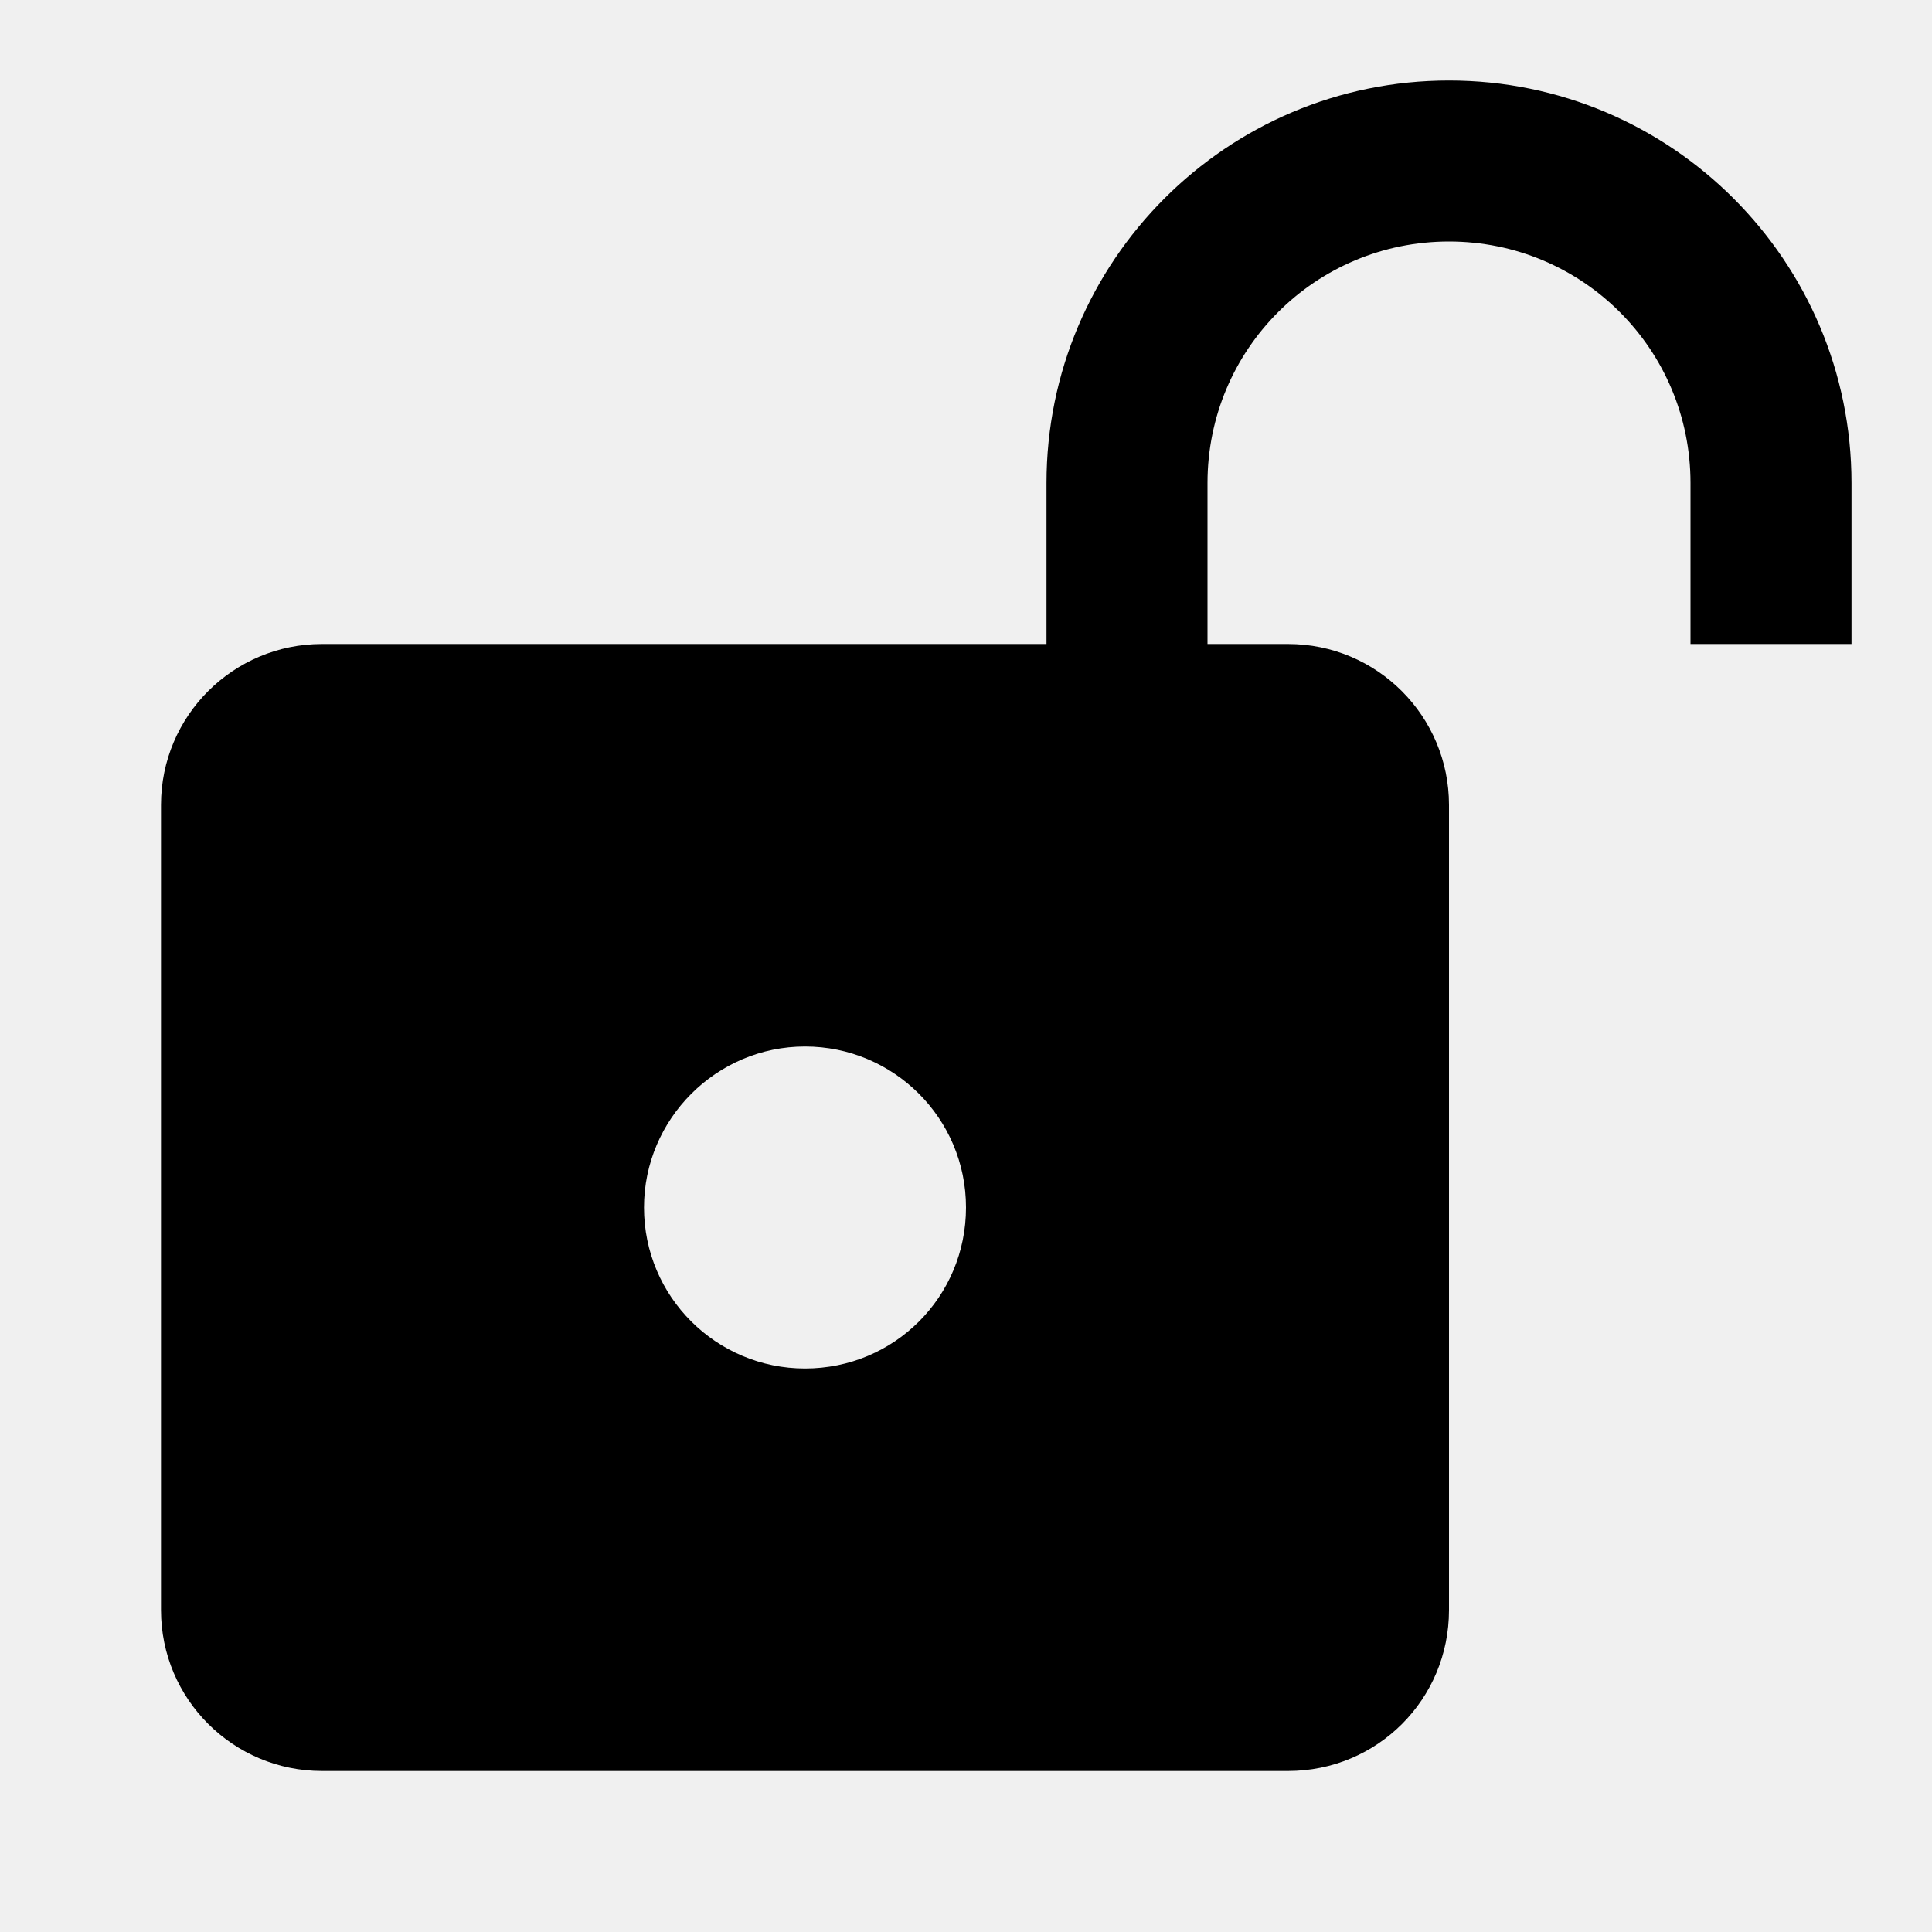
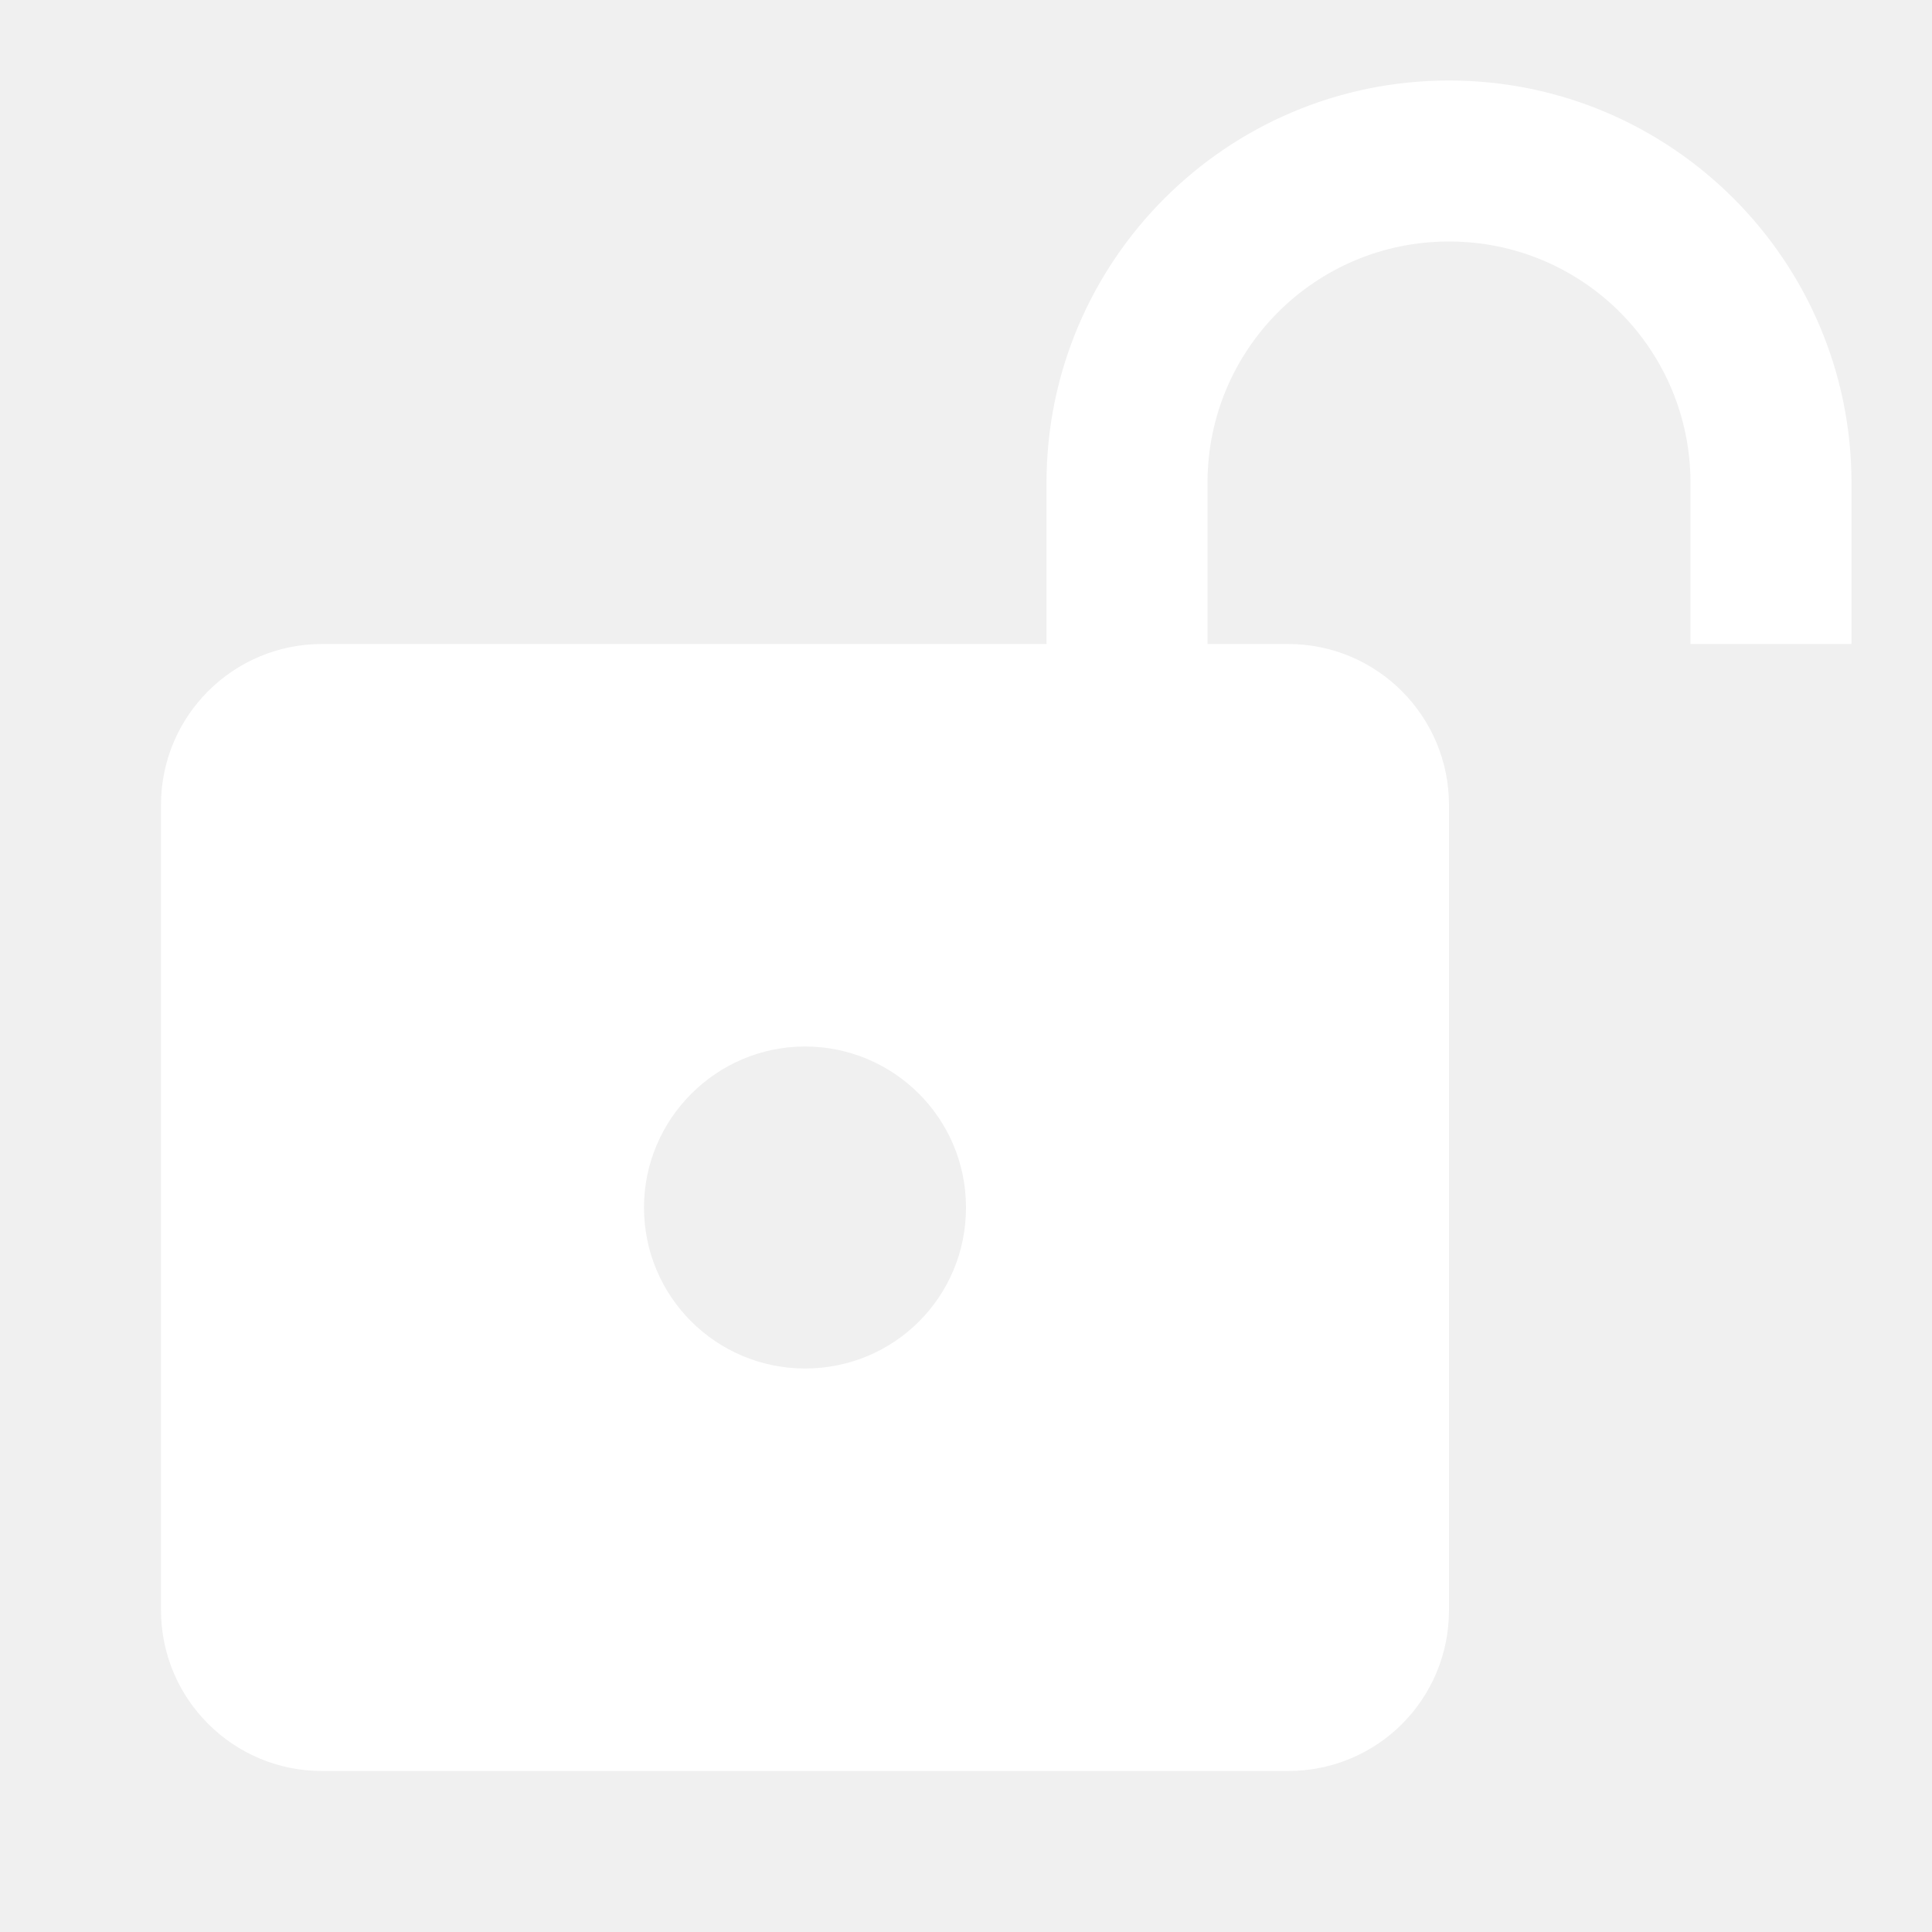
- <svg xmlns="http://www.w3.org/2000/svg" viewBox="0 0 24 24" width="24" height="24">
+ <svg xmlns="http://www.w3.org/2000/svg" viewBox="0 0 24 24" width="24" height="24" fill="#ffffff">
  <path d="M18 1C15.24 1 13 3.24 13 6V8H4C2.9 8 2 8.89 2 10V20C2 21.11 2.9 22 4 22H16C17.11 22 18 21.11 18 20V10C18 8.9 17.11 8 16 8H15V6C15 4.34 16.34 3 18 3C19.66 3 21 4.34 21 6V8H23V6C23 3.24 20.76 1 18 1M10 13C11.1 13 12 13.89 12 15C12 16.11 11.11 17 10 17C8.9 17 8 16.11 8 15C8 13.9 8.9 13 10 13Z" />
</svg>
